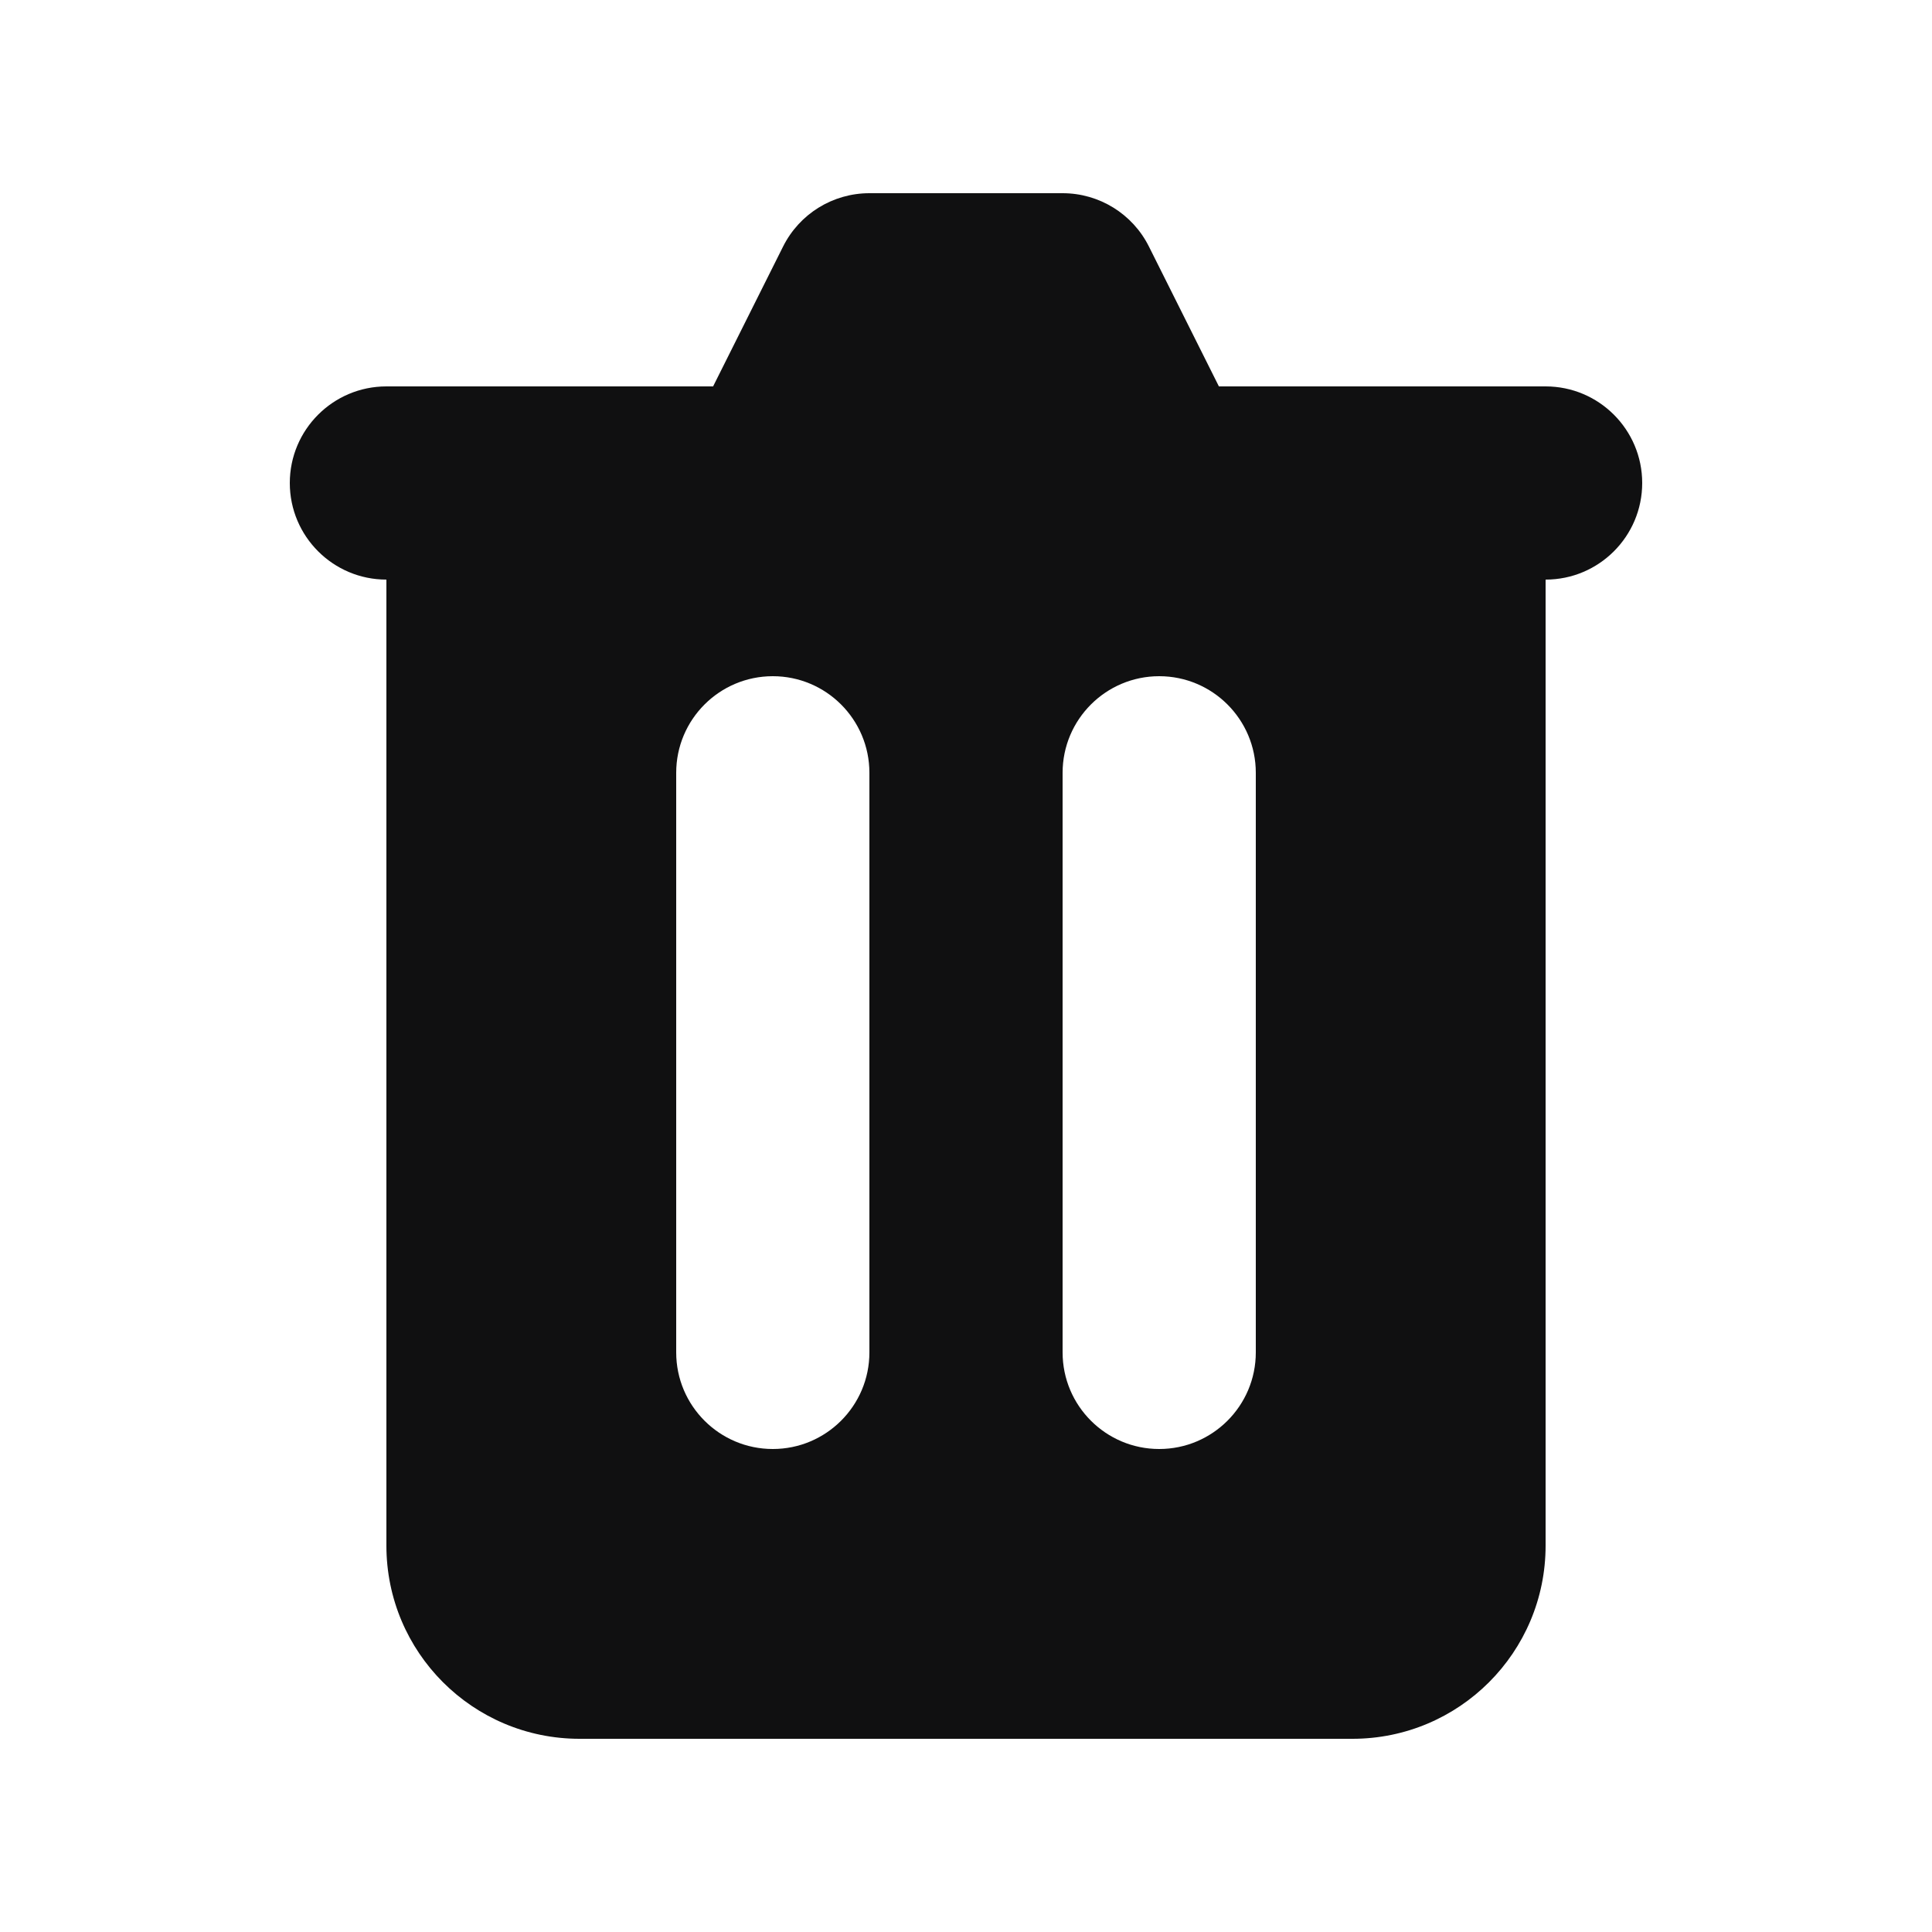
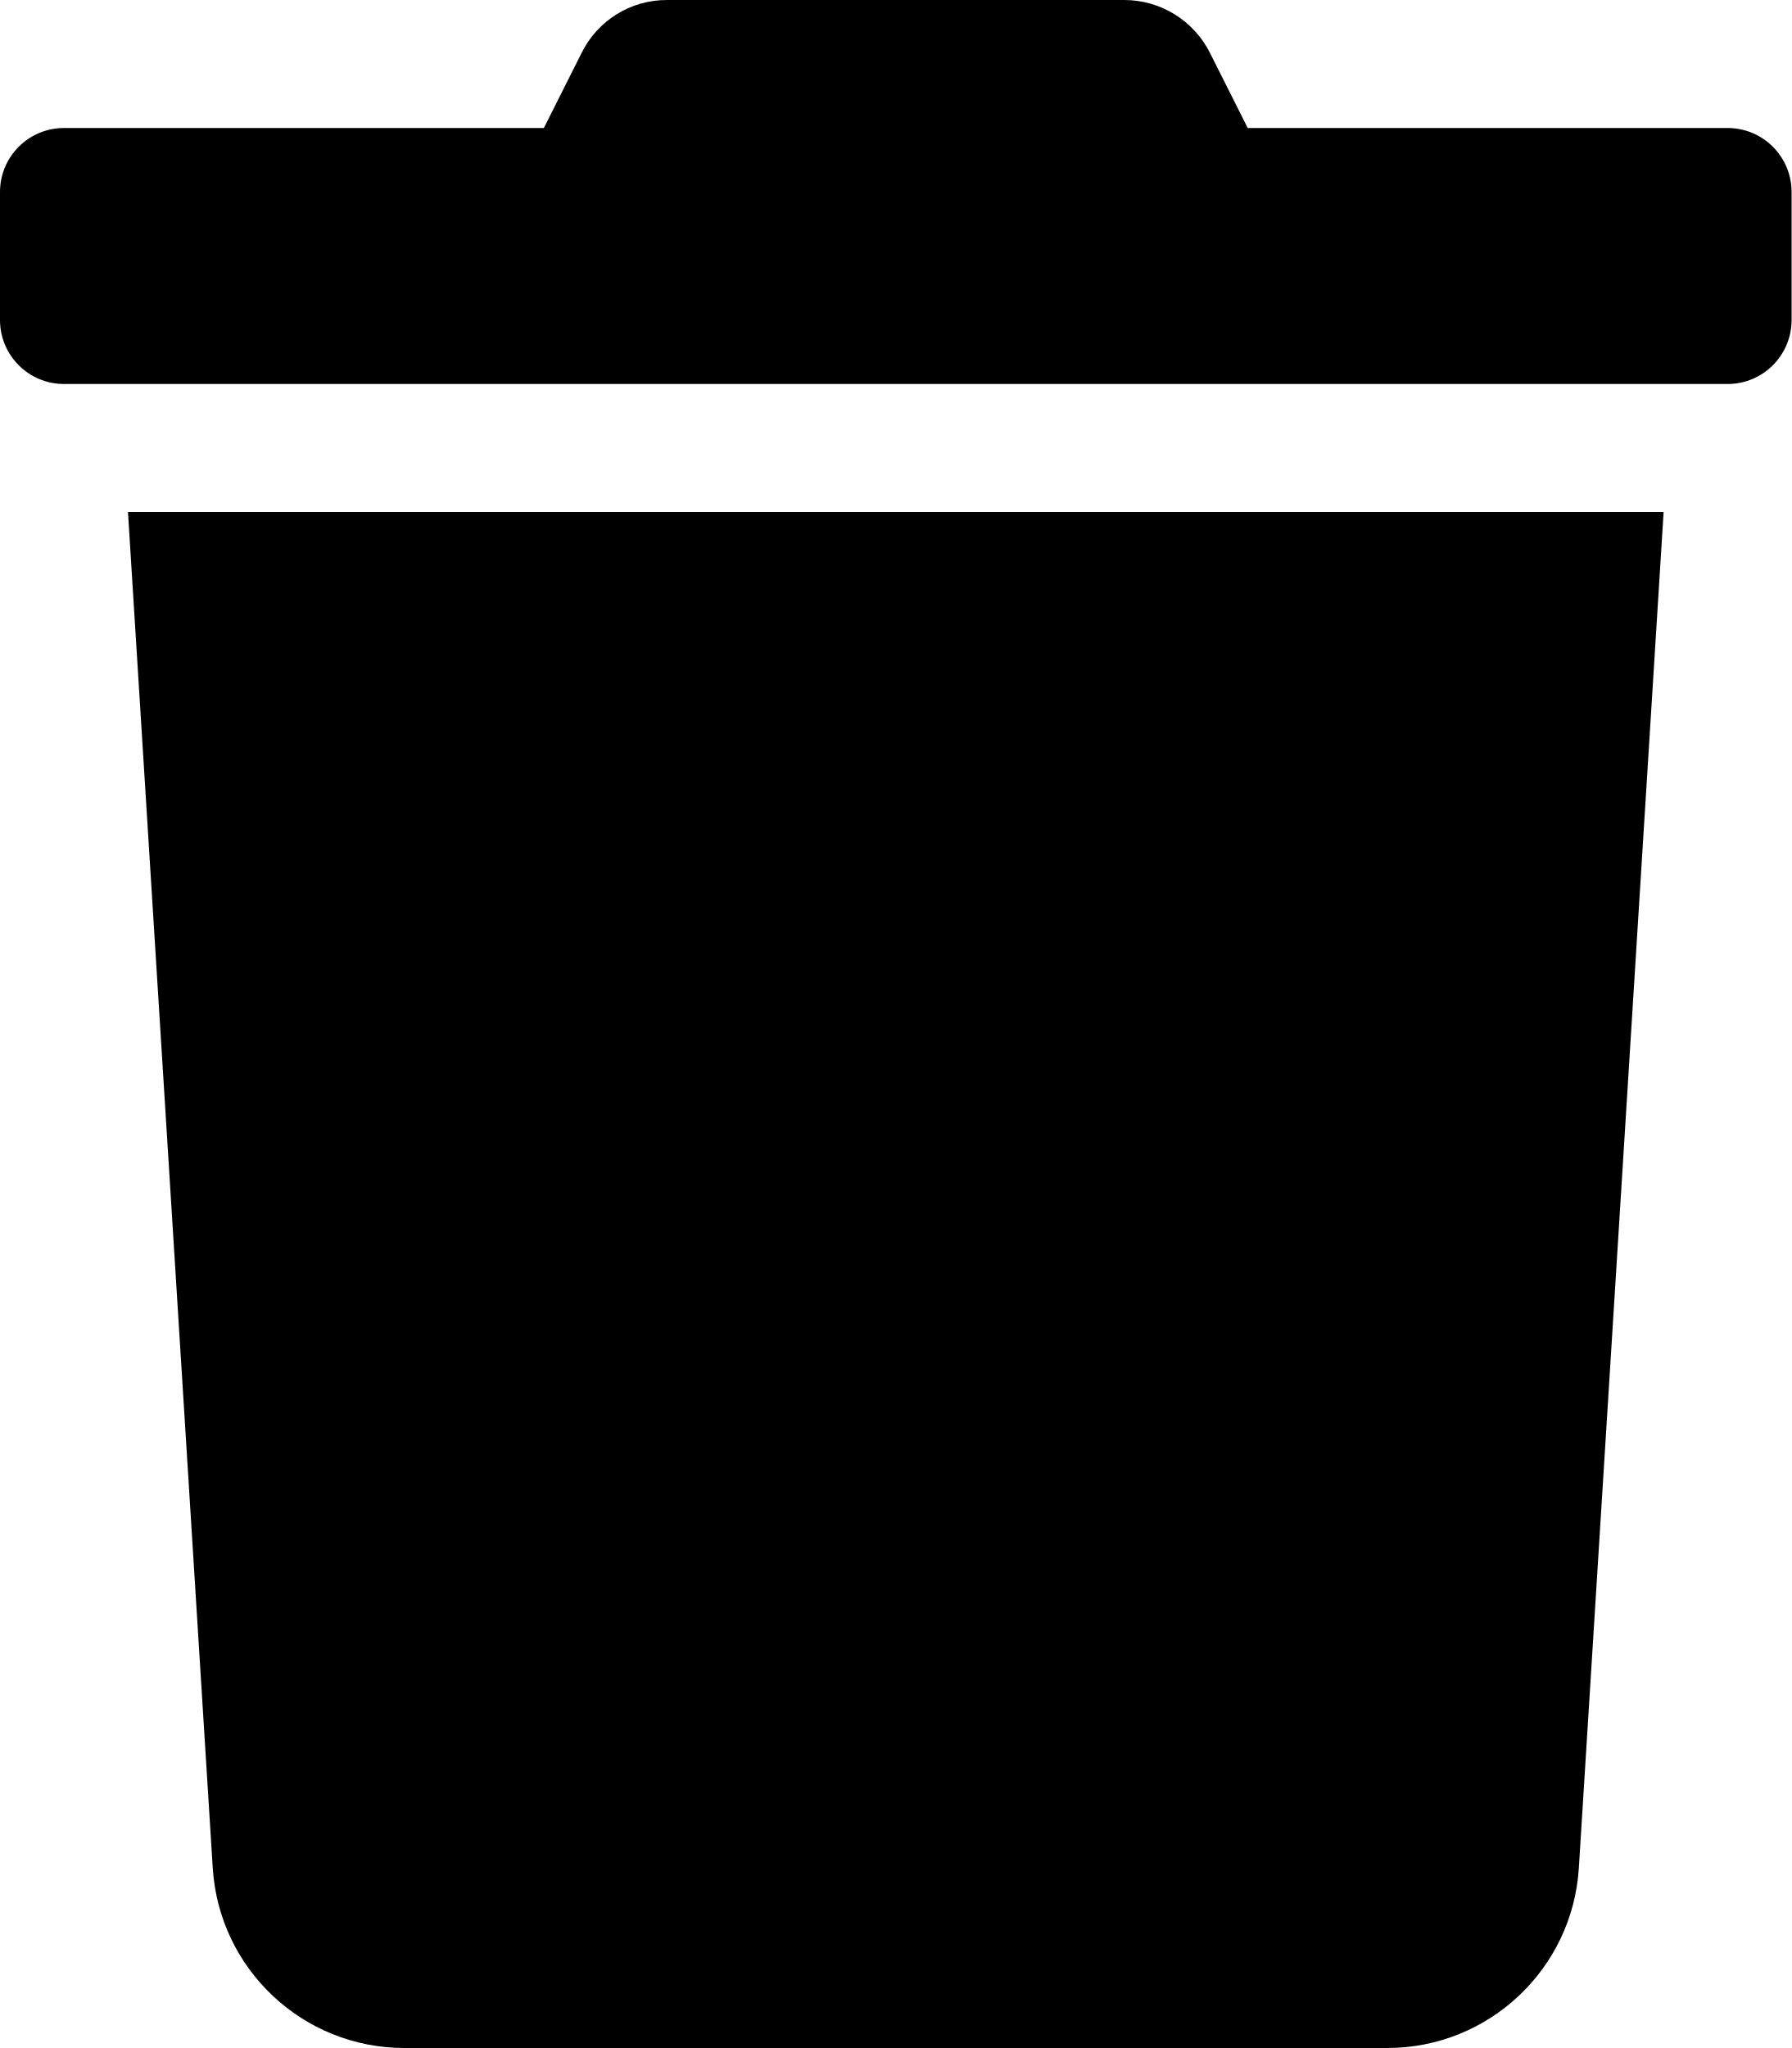
- <svg xmlns="http://www.w3.org/2000/svg" width="20" height="20" viewBox="0 0 20 20" fill="none">
-   <path fill-rule="evenodd" clip-rule="evenodd" d="M9 2C8.621 2 8.275 2.214 8.106 2.553L7.382 4H4C3.448 4 3 4.448 3 5C3 5.552 3.448 6 4 6L4 16C4 17.105 4.895 18 6 18H14C15.105 18 16 17.105 16 16V6C16.552 6 17 5.552 17 5C17 4.448 16.552 4 16 4H12.618L11.894 2.553C11.725 2.214 11.379 2 11 2H9ZM7 8C7 7.448 7.448 7 8 7C8.552 7 9 7.448 9 8V14C9 14.552 8.552 15 8 15C7.448 15 7 14.552 7 14V8ZM12 7C11.448 7 11 7.448 11 8V14C11 14.552 11.448 15 12 15C12.552 15 13 14.552 13 14V8C13 7.448 12.552 7 12 7Z" fill="#101011" />
+ <svg xmlns="http://www.w3.org/2000/svg" viewBox="0 0 448 512">
+   <path d="M432 32H312l-9.4-18.7A24 24 0 0 0 281.1 0H166.8a23.72 23.72 0 0 0-21.4 13.3L136 32H16A16 16 0 0 0 0 48v32a16 16 0 0 0 16 16h416a16 16 0 0 0 16-16V48a16 16 0 0 0-16-16zM53.2 467a48 48 0 0 0 47.9 45h245.8a48 48 0 0 0 47.9-45L416 128H32z" />
</svg>
